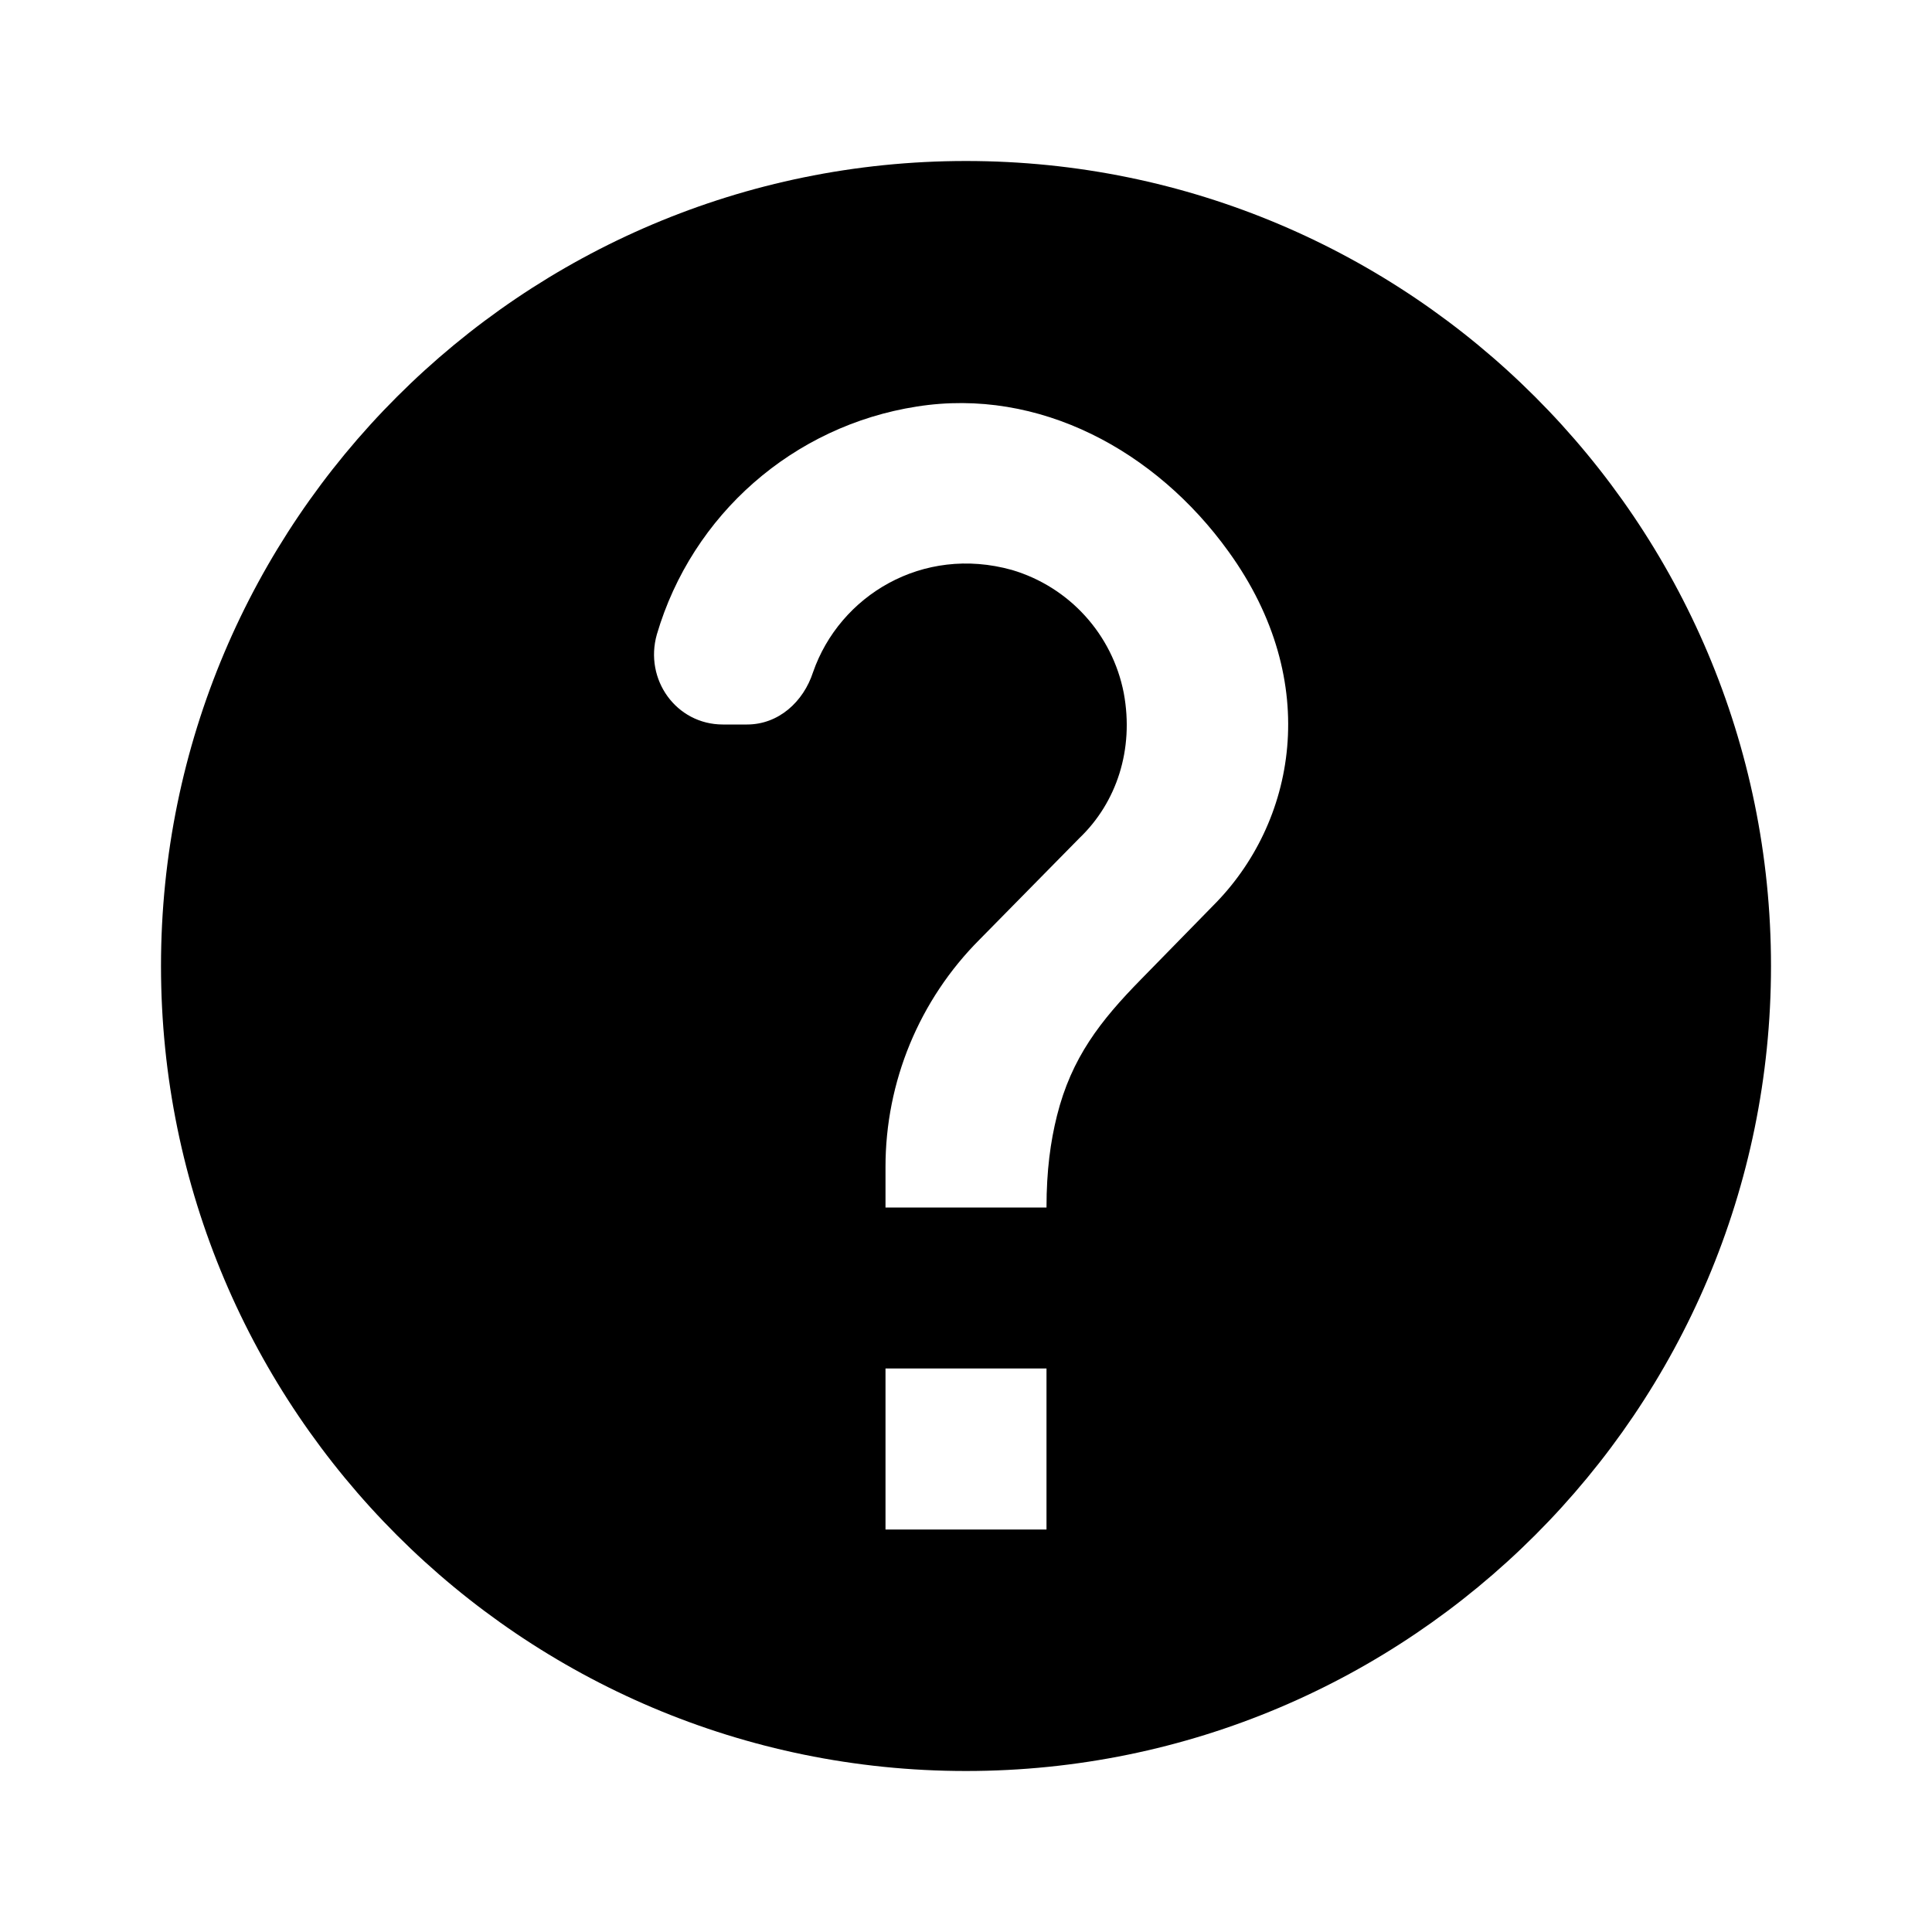
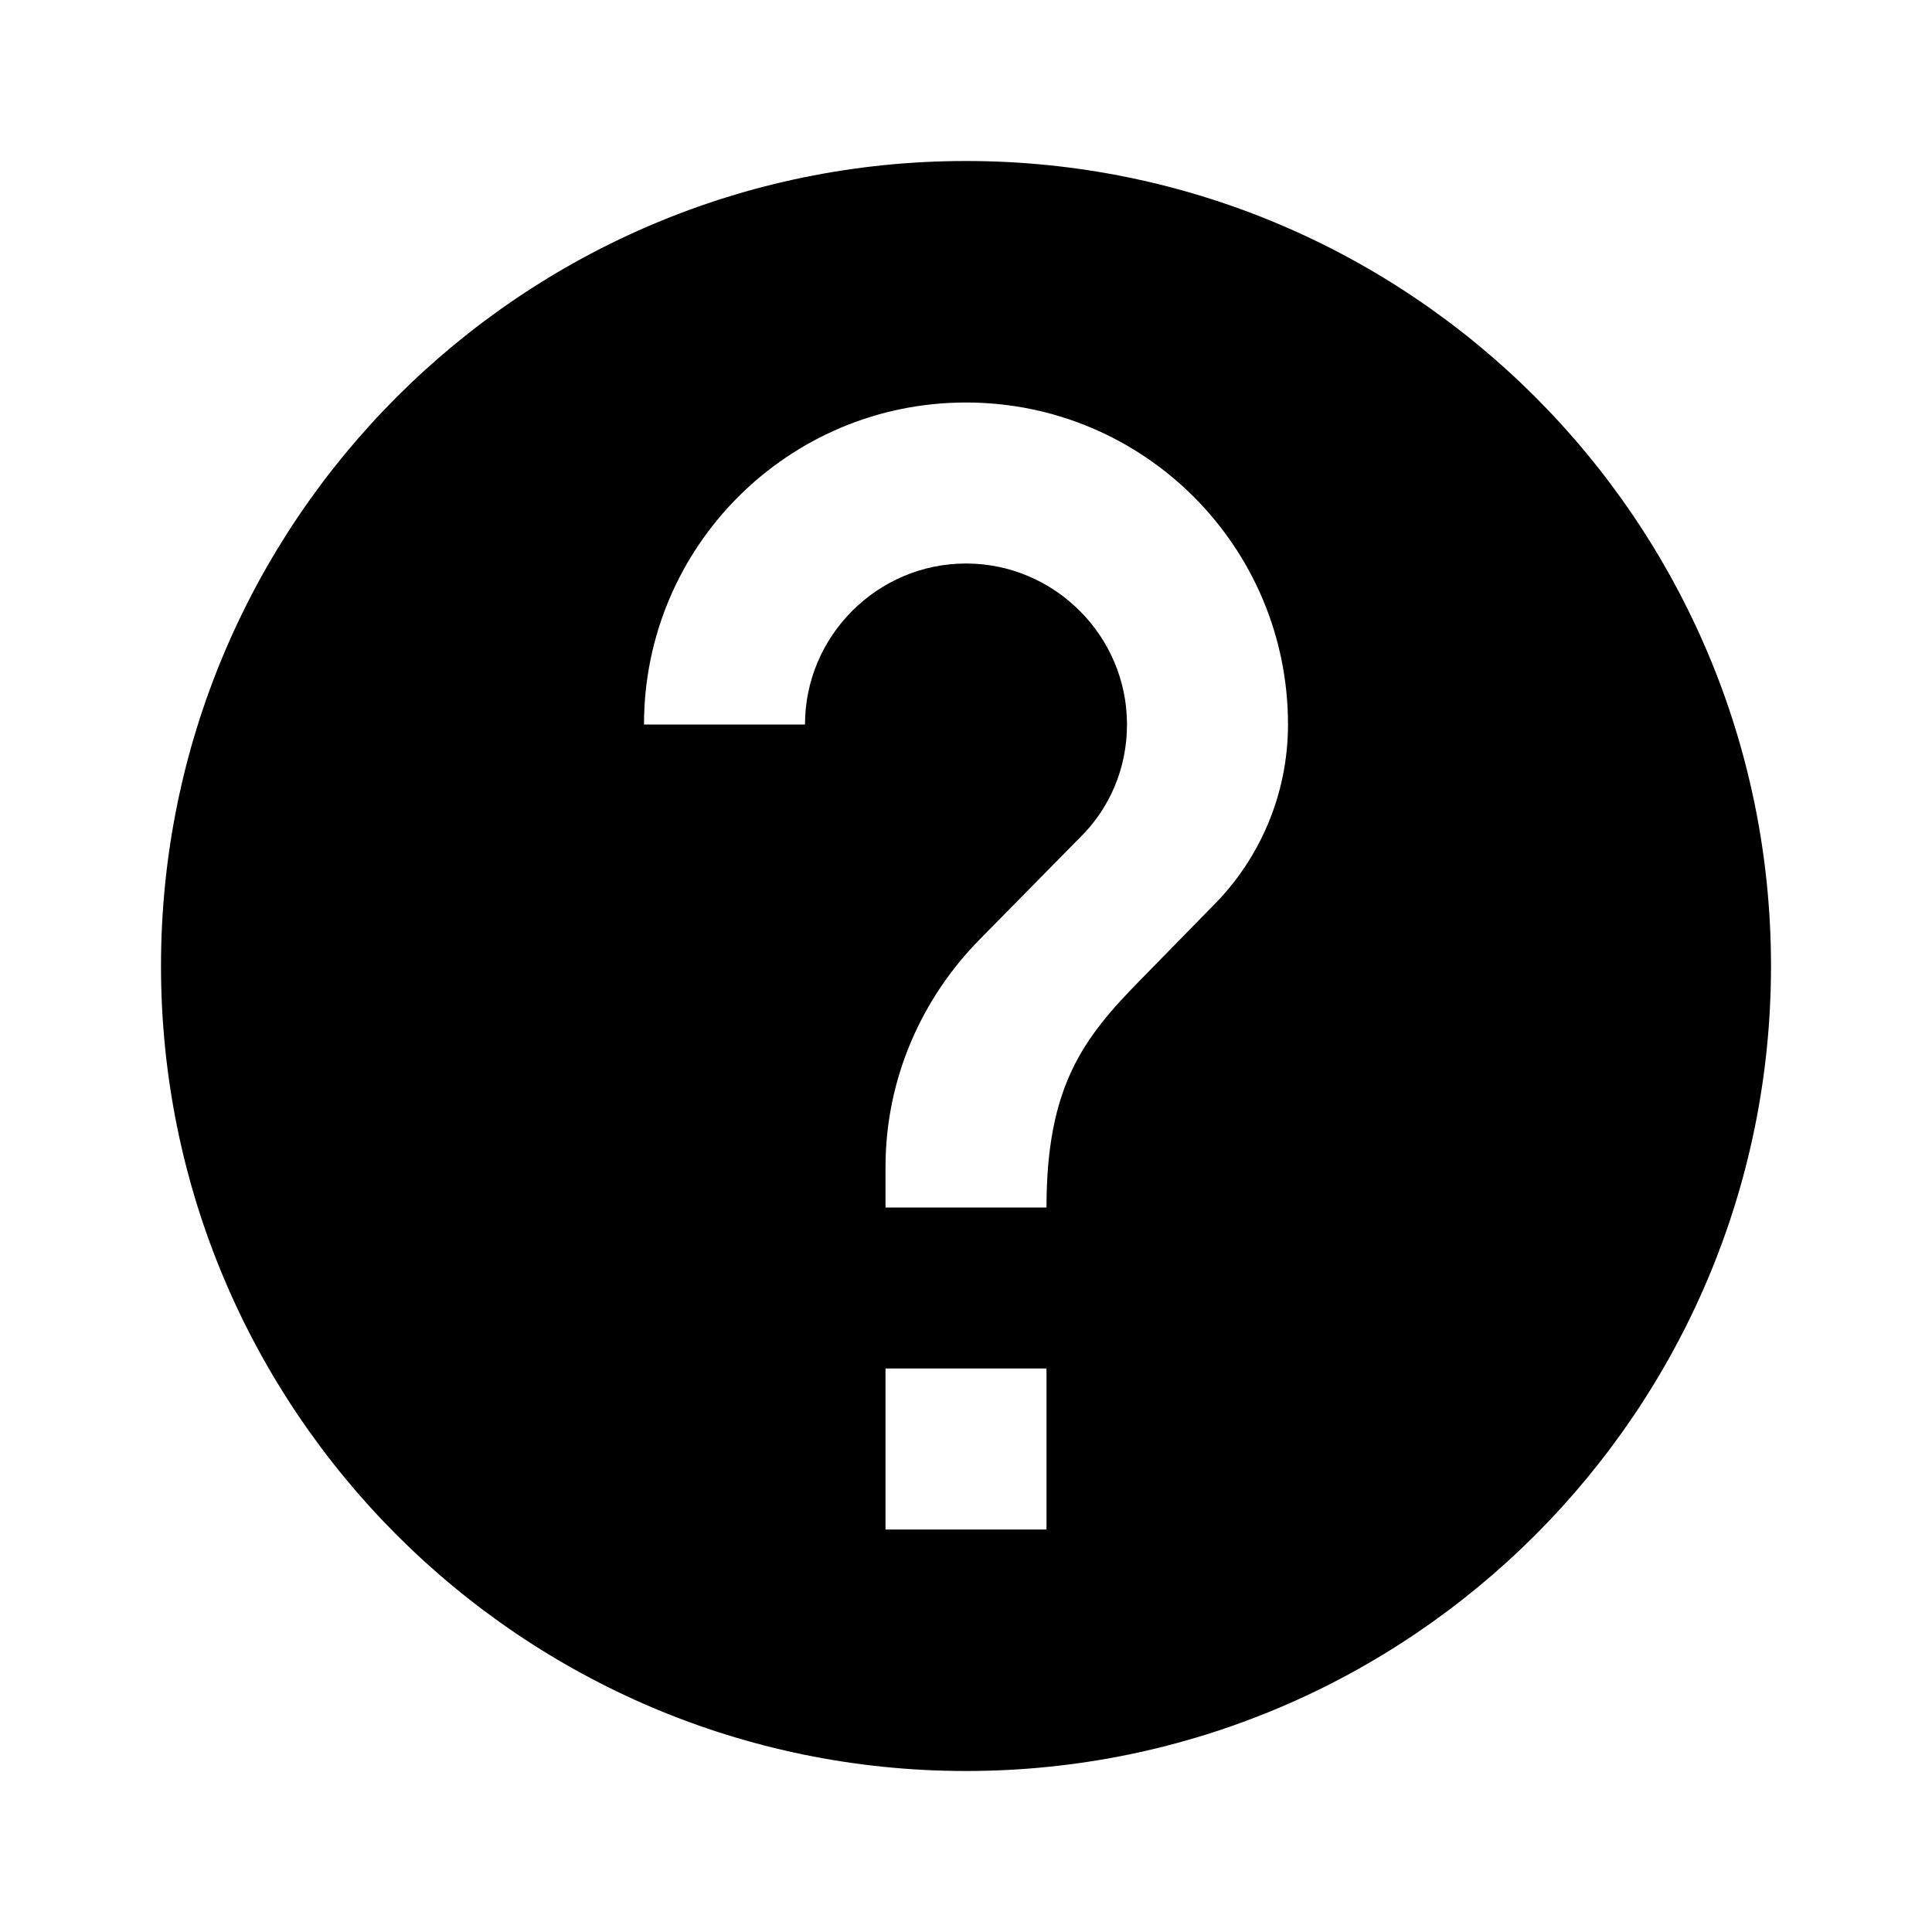
<svg xmlns="http://www.w3.org/2000/svg" viewBox="0 0 24 24">
-   <path d="M12 2C6.48 2 2 6.48 2 12s4.48 10 10 10s10-4.48 10-10S17.52 2 12 2zm1 17h-2v-2h2v2zm2.07-7.75l-.9.92c-.5.51-.86.97-1.04 1.69c-.08.32-.13.68-.13 1.14h-2v-.5a3.997 3.997 0 0 1 1.17-2.83l1.24-1.26c.46-.44.68-1.1.55-1.8a1.99 1.99 0 0 0-1.39-1.53c-1.11-.31-2.14.32-2.47 1.27c-.12.37-.43.65-.82.65h-.3C8.4 9 8 8.44 8.16 7.88a4.008 4.008 0 0 1 3.23-2.83c1.52-.24 2.97.55 3.87 1.8c1.18 1.63.83 3.38-.19 4.4z" fill="currentColor" />
+   <path d="M12 2C6.48 2 2 6.48 2 12s4.48 10 10 10s10-4.48 10-10S17.52 2 12 2zm1 17h-2v-2h2v2zm2.07-7.75l-.9.92C13.45 12.9 13 13.5 13 15h-2v-.5c0-1.1.45-2.1 1.17-2.83l1.24-1.26c.37-.36.59-.86.59-1.41c0-1.1-.9-2-2-2s-2 .9-2 2H8c0-2.21 1.79-4 4-4s4 1.79 4 4c0 .88-.36 1.68-.93 2.25z" fill="currentColor" />
</svg>
